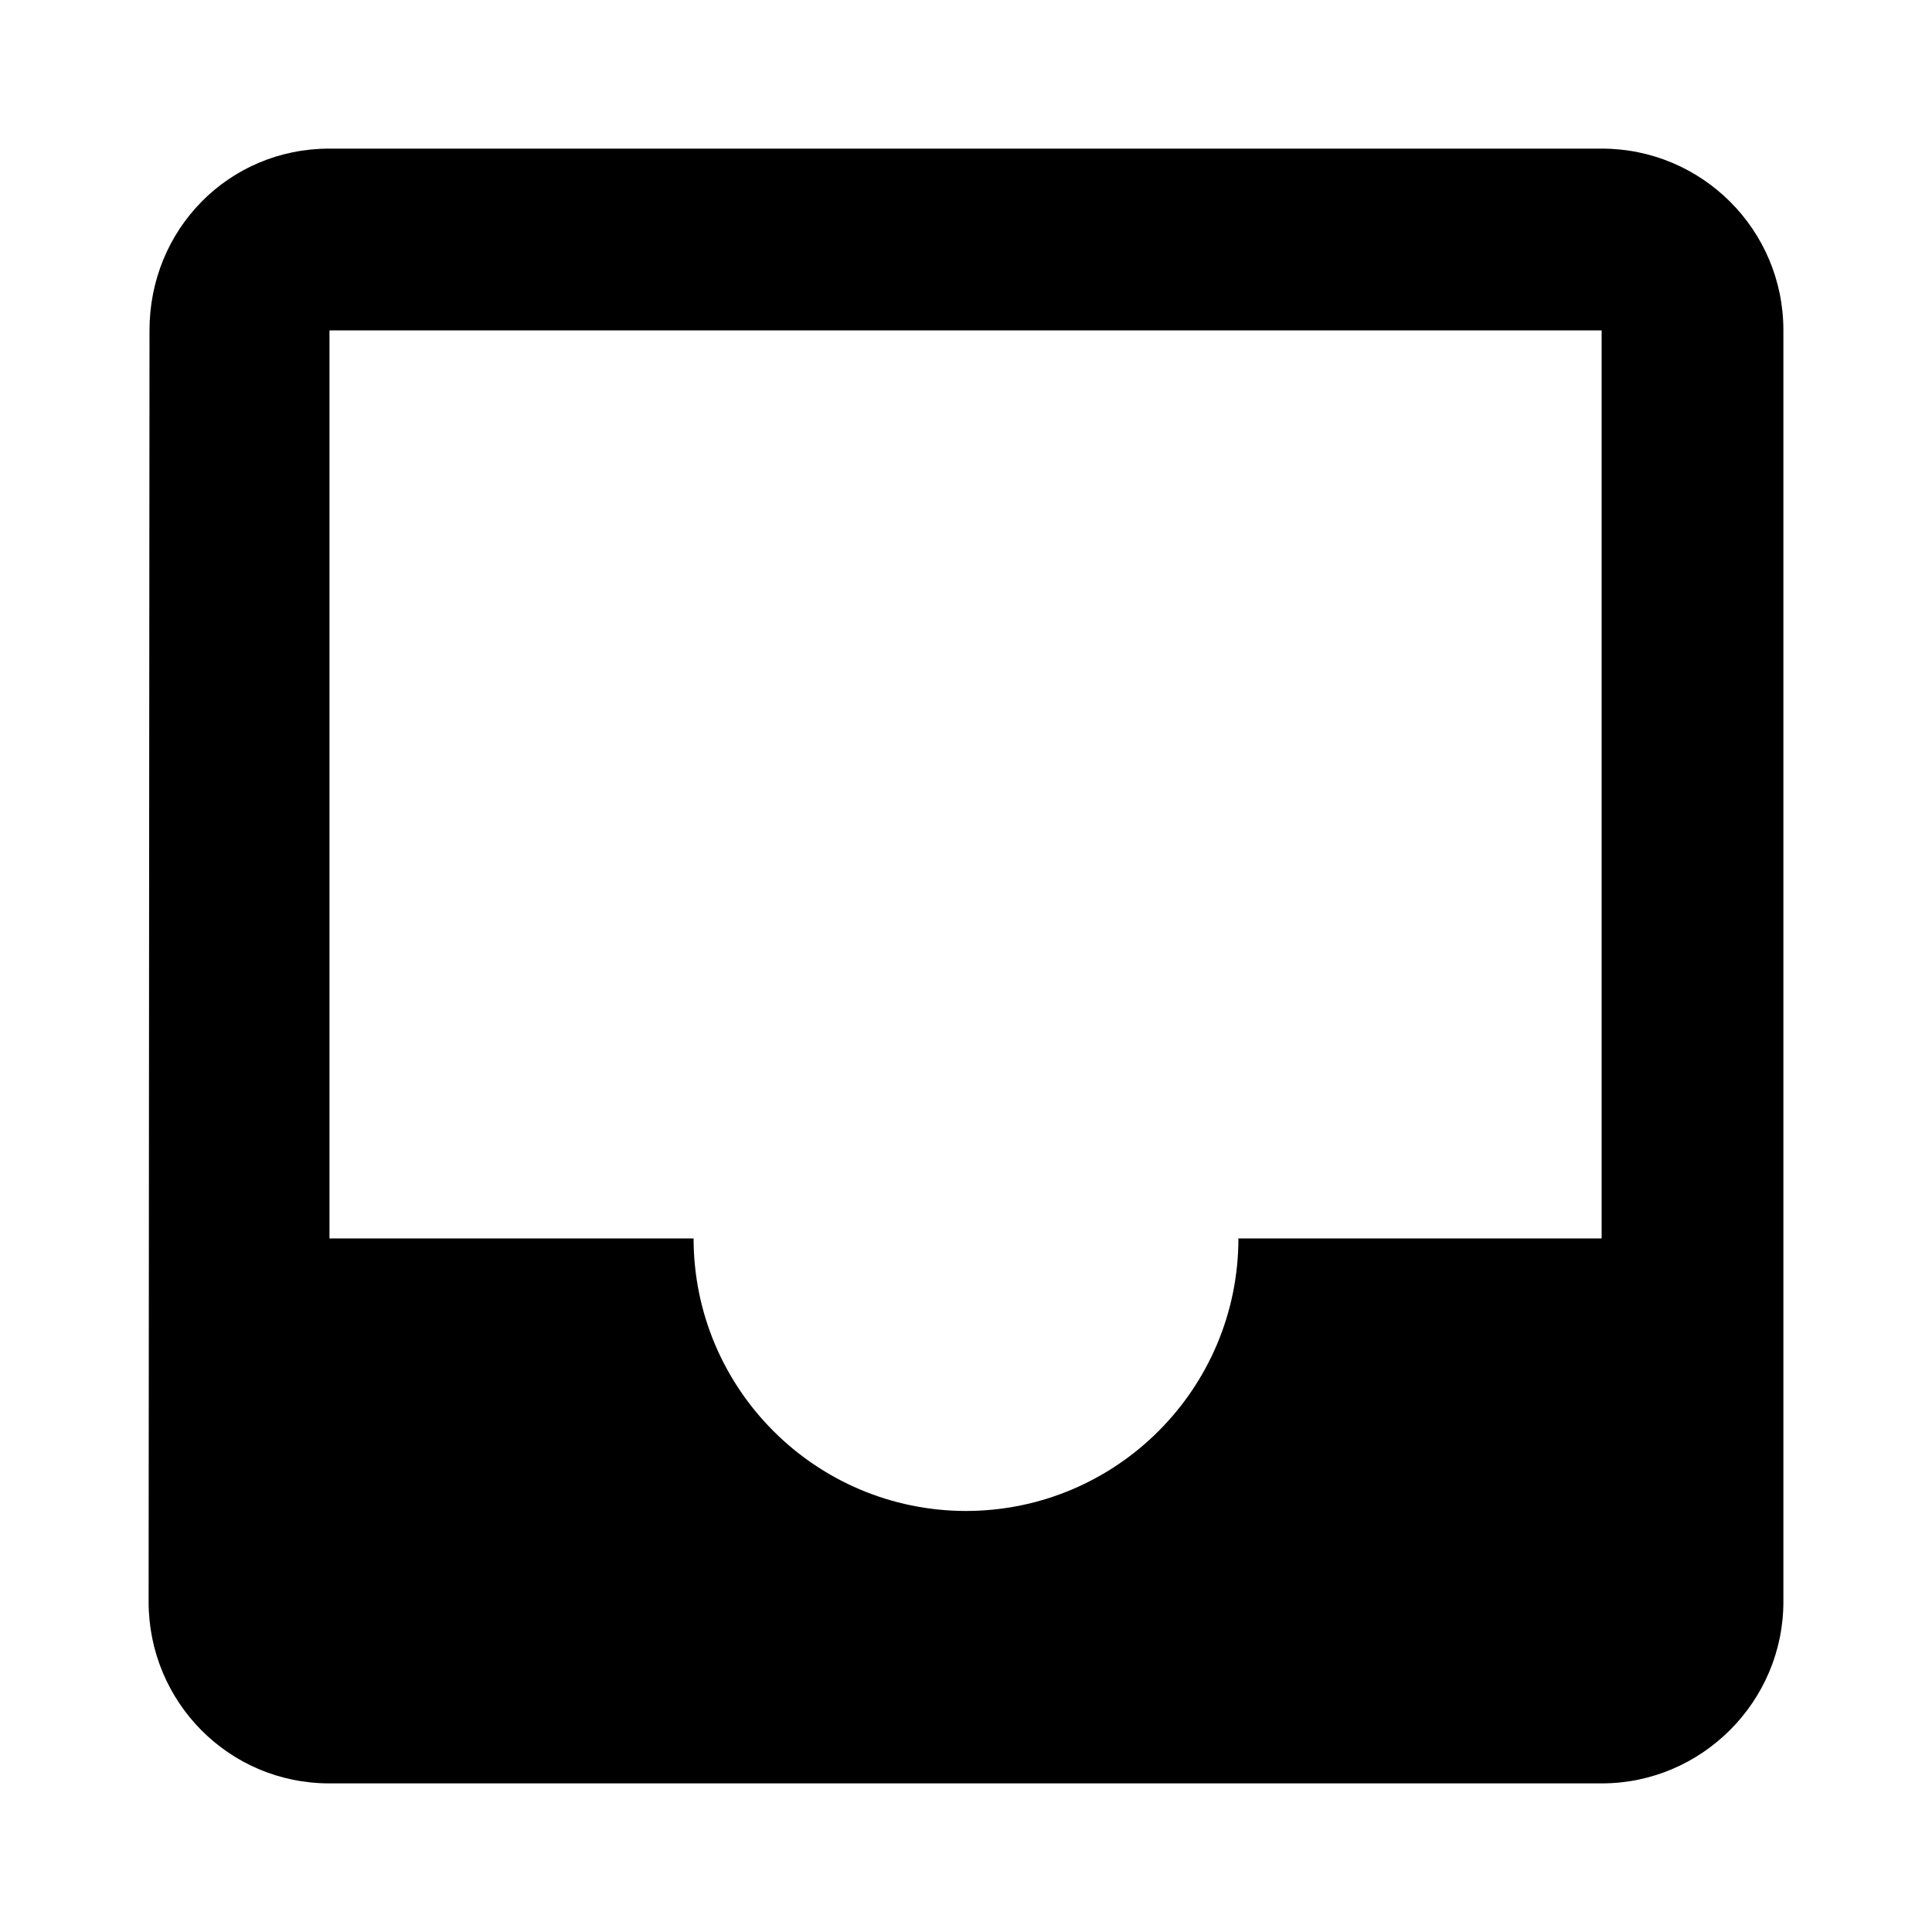
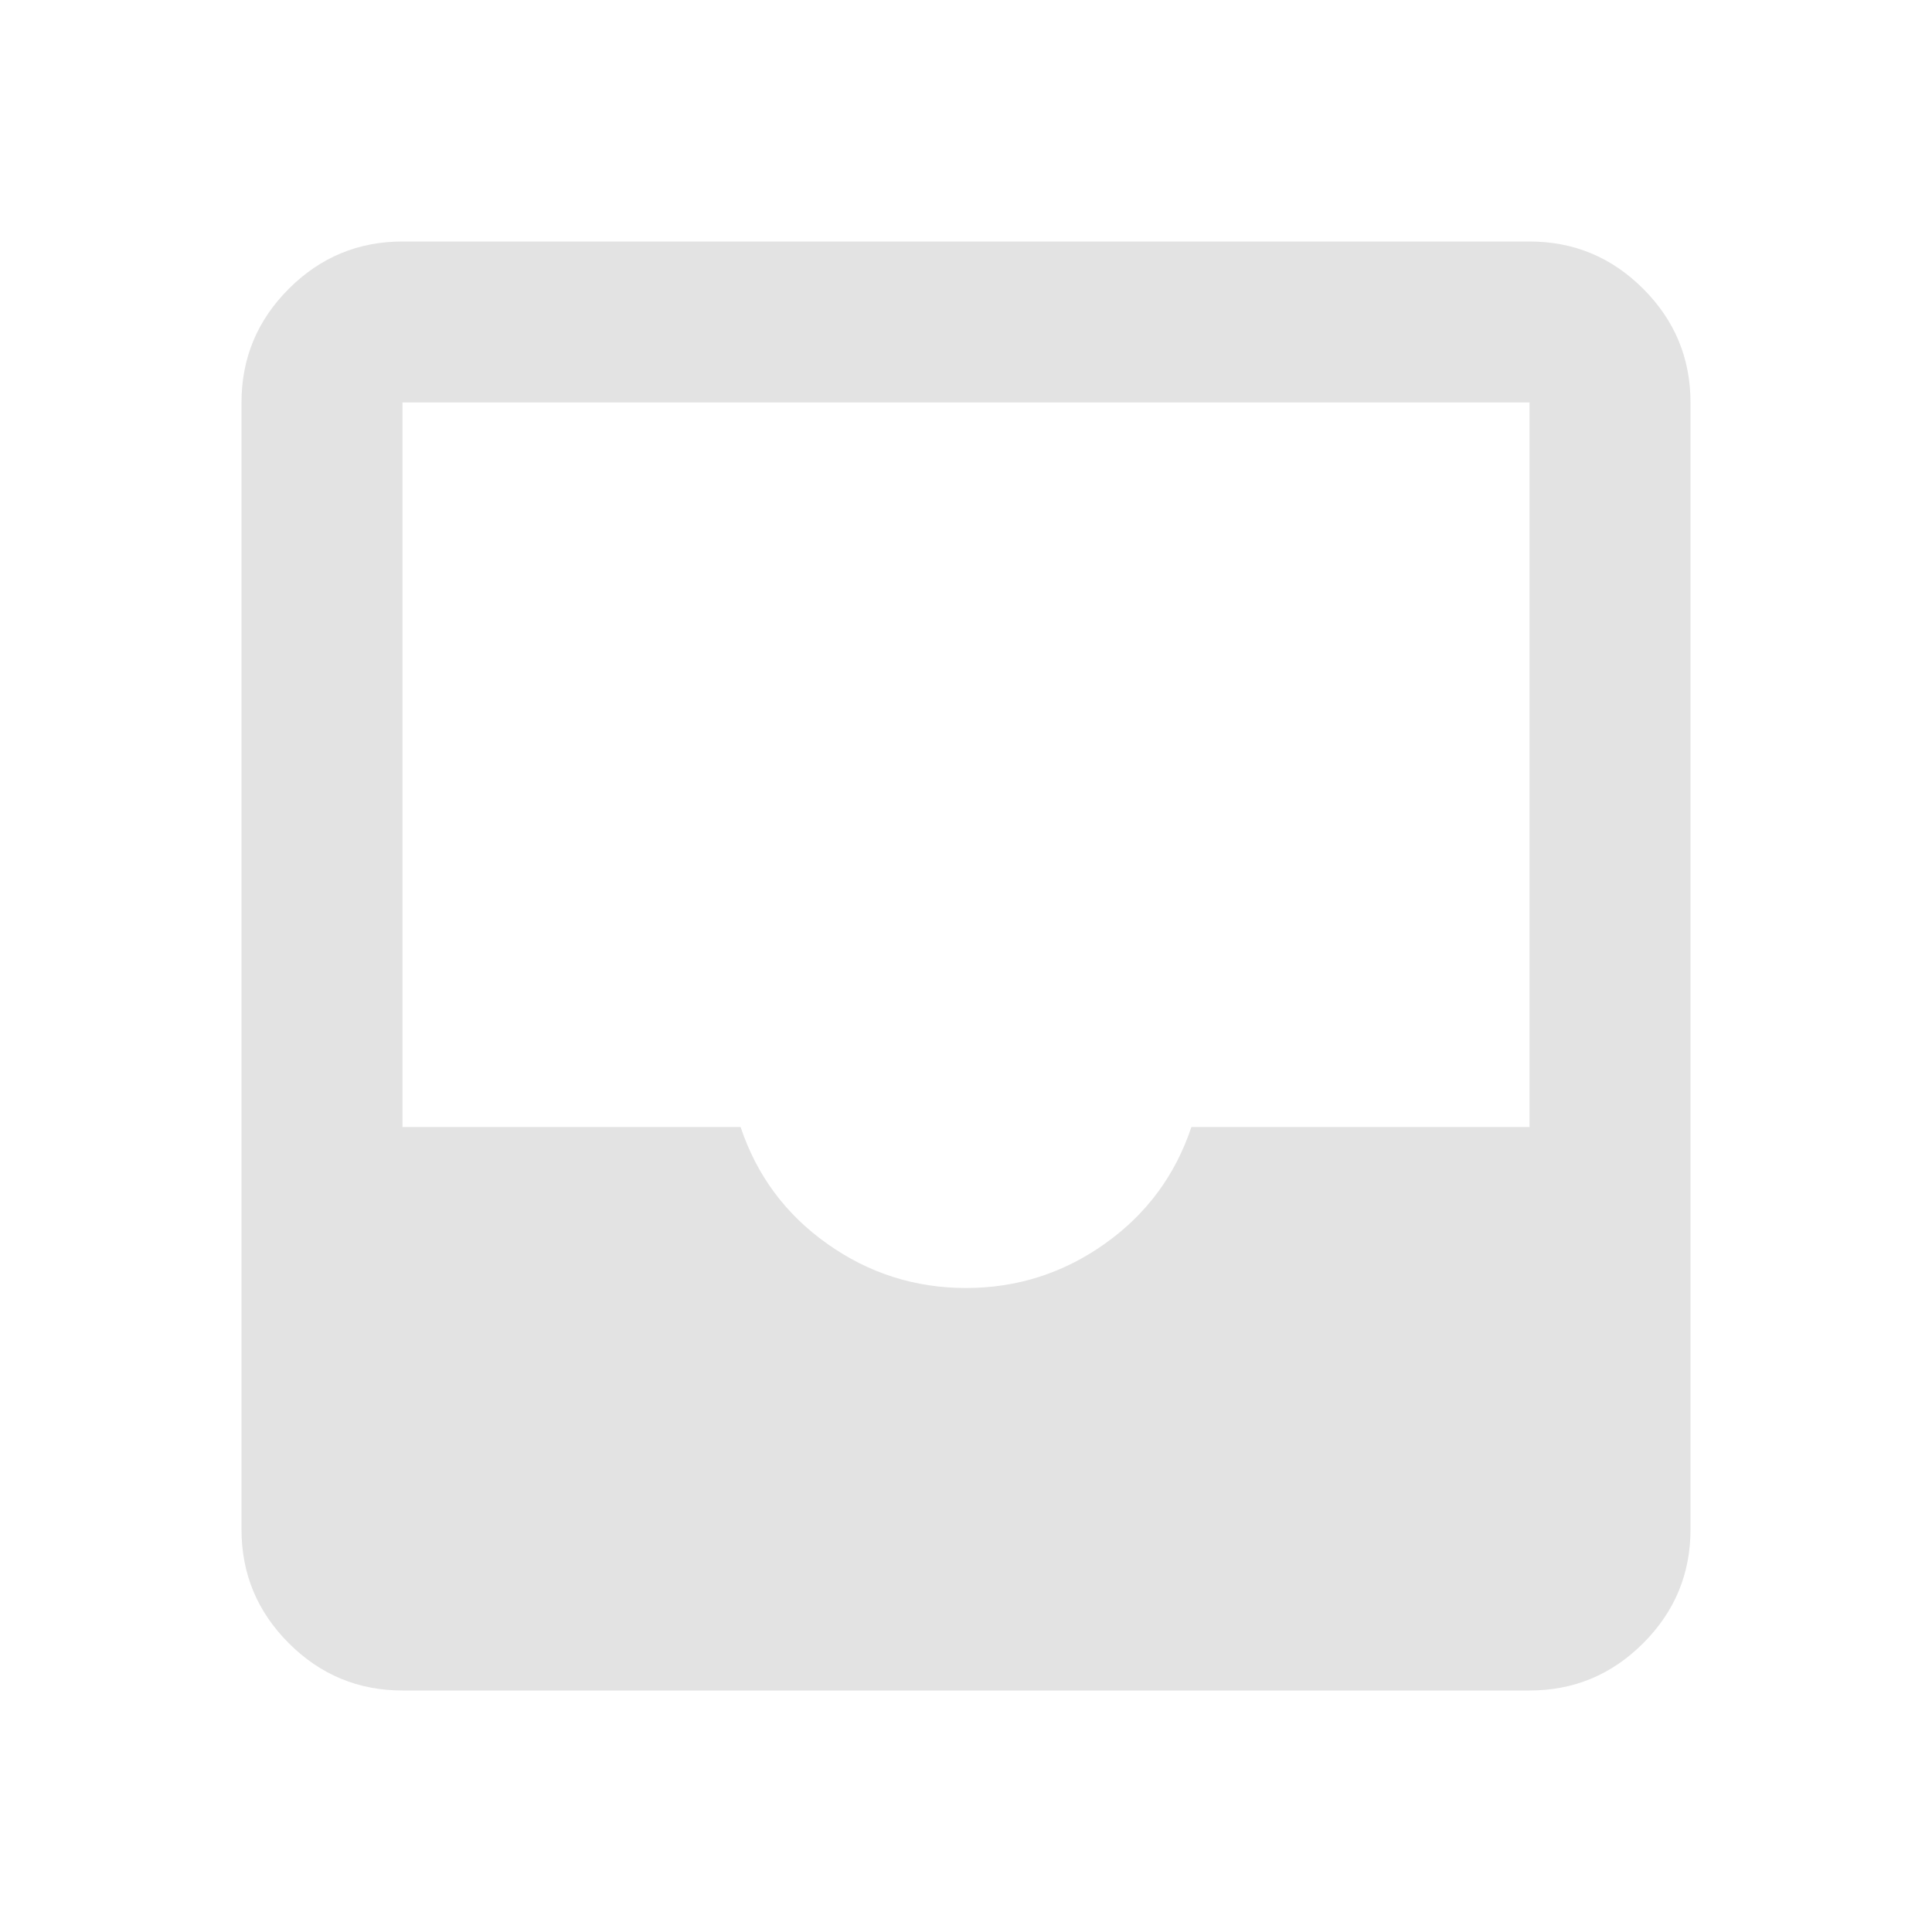
- <svg xmlns="http://www.w3.org/2000/svg" width="13" height="13" fill="none" viewBox="0 0 13 13">
-   <path fill="currentcolor" d="M10.778 1H2.216c-.678 0-1.21.544-1.21 1.222L1 10.778C1 11.45 1.538 12 2.216 12h8.562C11.45 12 12 11.45 12 10.778V2.222C12 1.544 11.45 1 10.778 1Zm0 7.333H8.333A1.835 1.835 0 0 1 6.5 10.167a1.835 1.835 0 0 1-1.833-1.834h-2.45v-6.11h8.56v6.11Z" />
+ <svg xmlns="http://www.w3.org/2000/svg" height="24px" viewBox="0 -960 960 960" width="24px" fill="#e3e3e3">
+   <path d="M200-120q-33 0-56.5-23.5T120-200v-560q0-33 23.5-56.5T200-840h560q33 0 56.5 23.5T840-760v560q0 33-23.5 56.5T760-120H200Zm280-200q38 0 69-22t43-58h168v-360H200v360h168q12 36 43 58t69 22Z" />
</svg>
